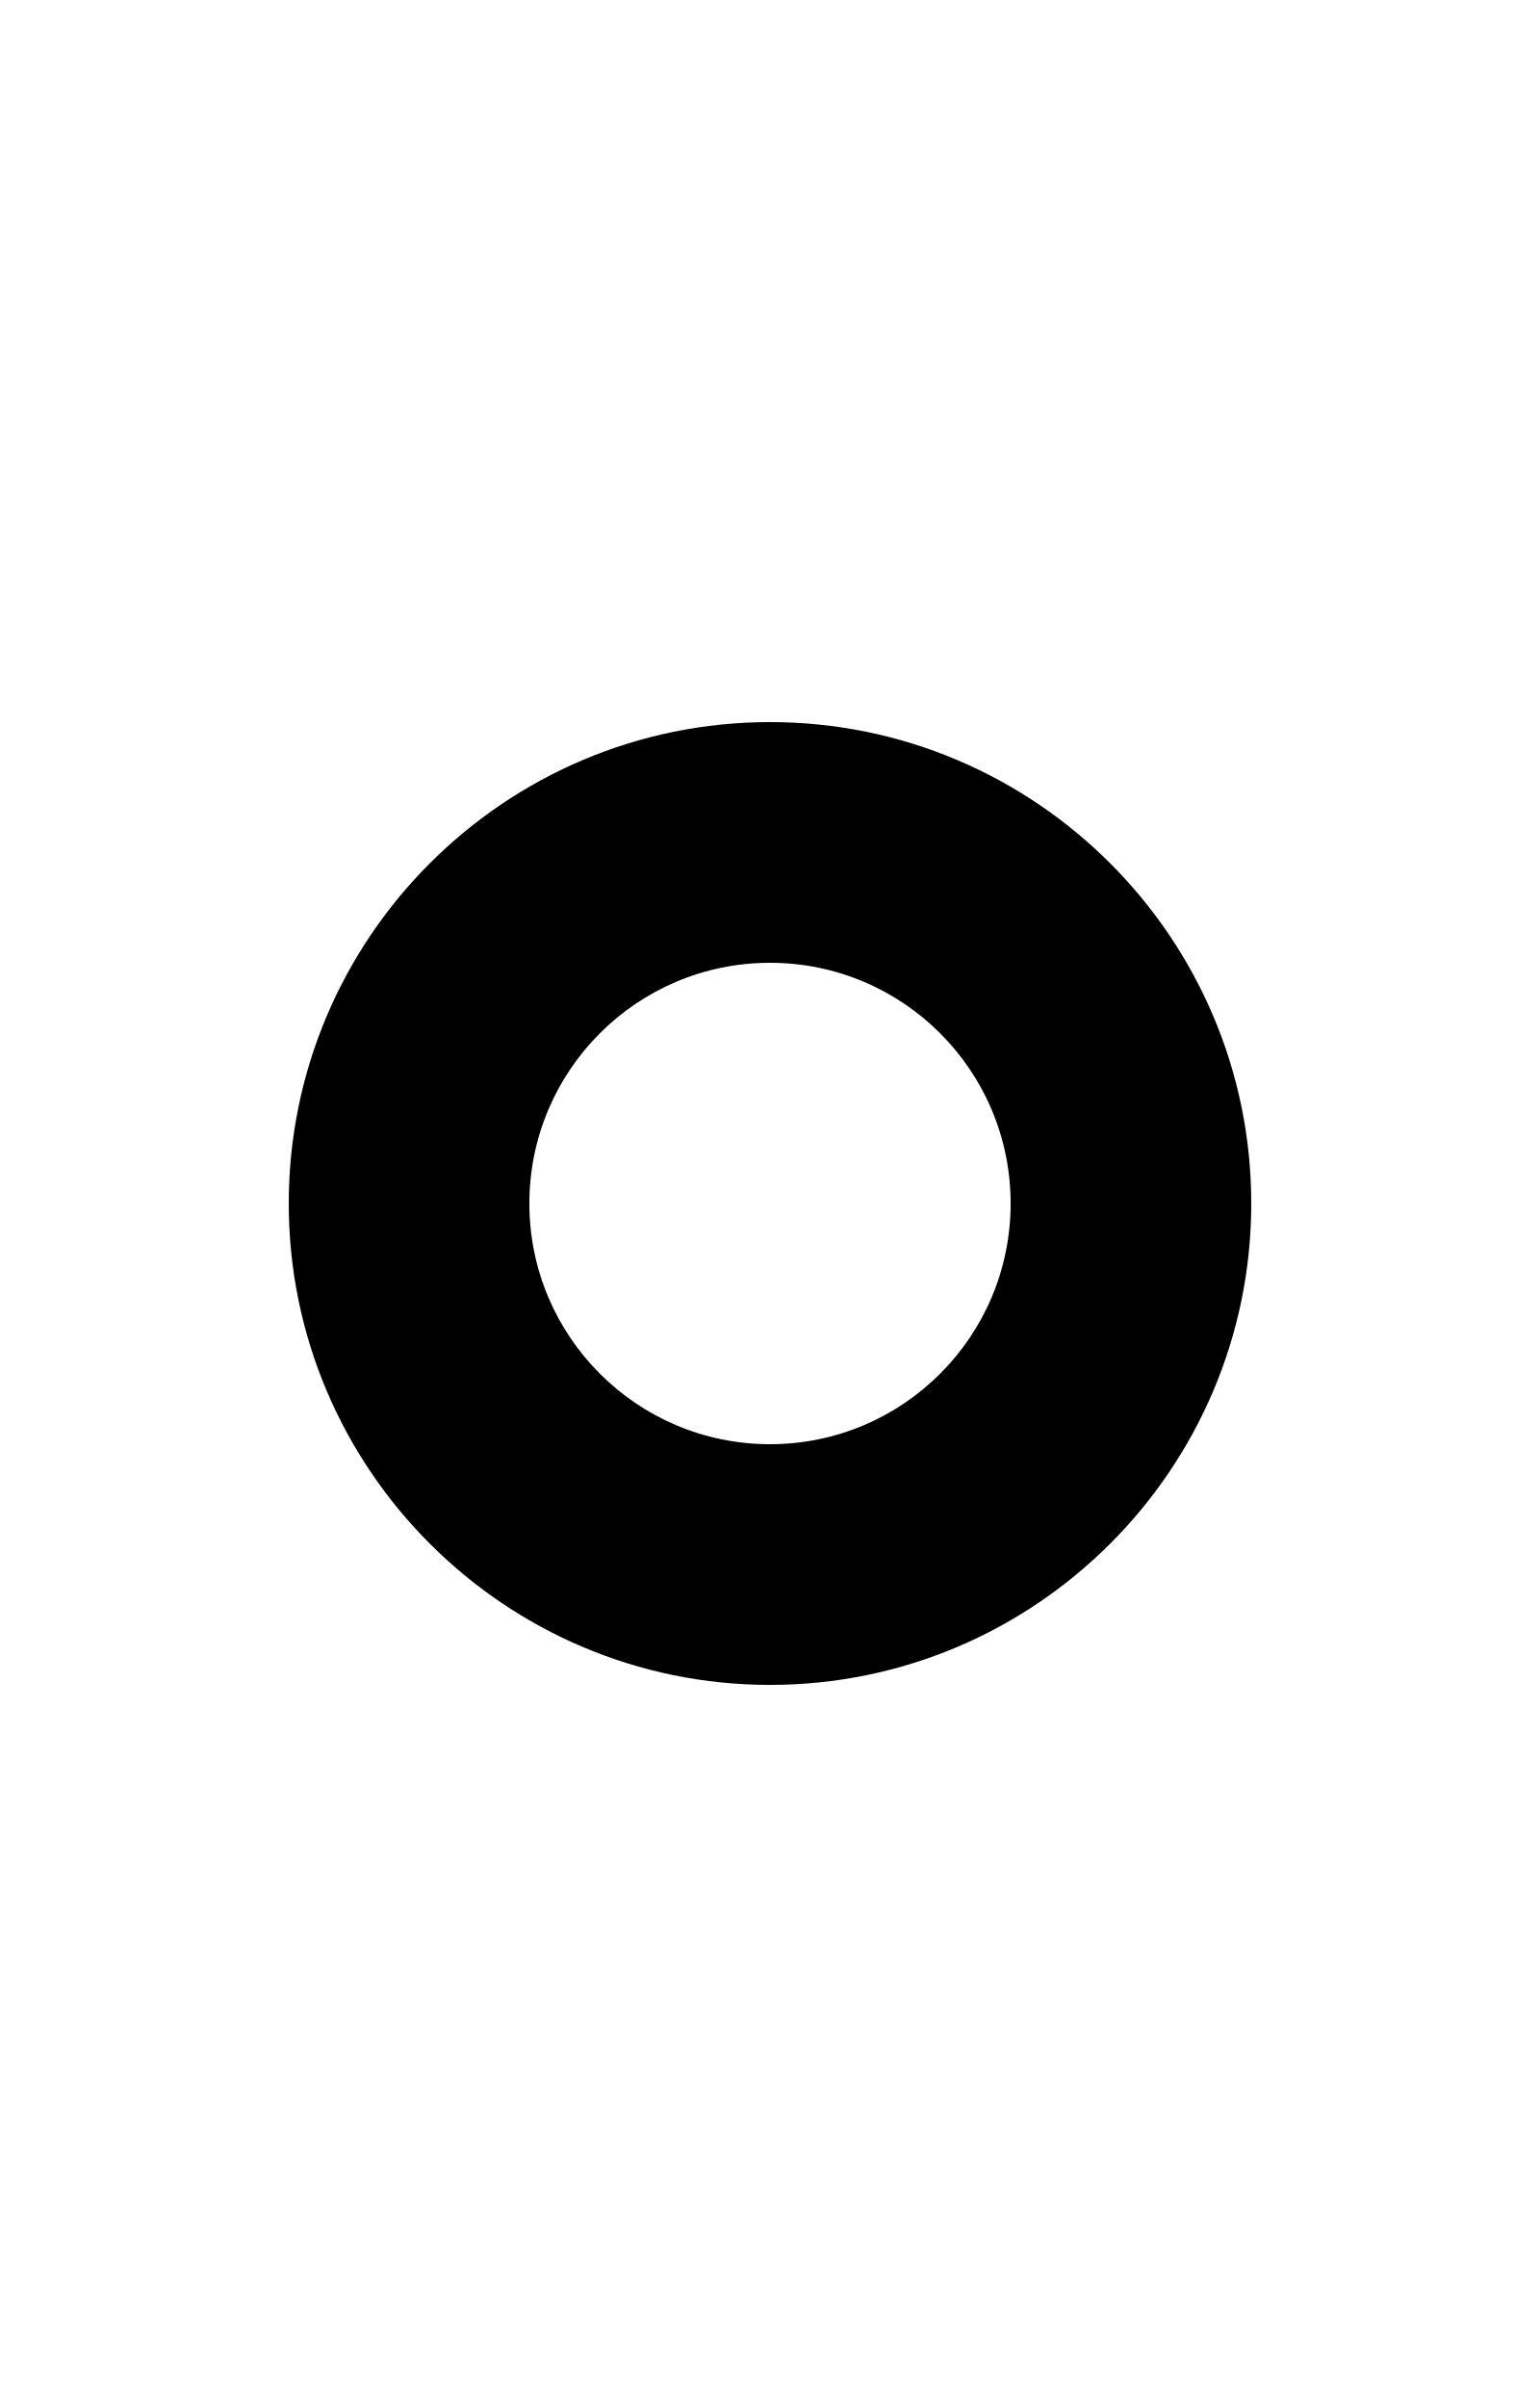
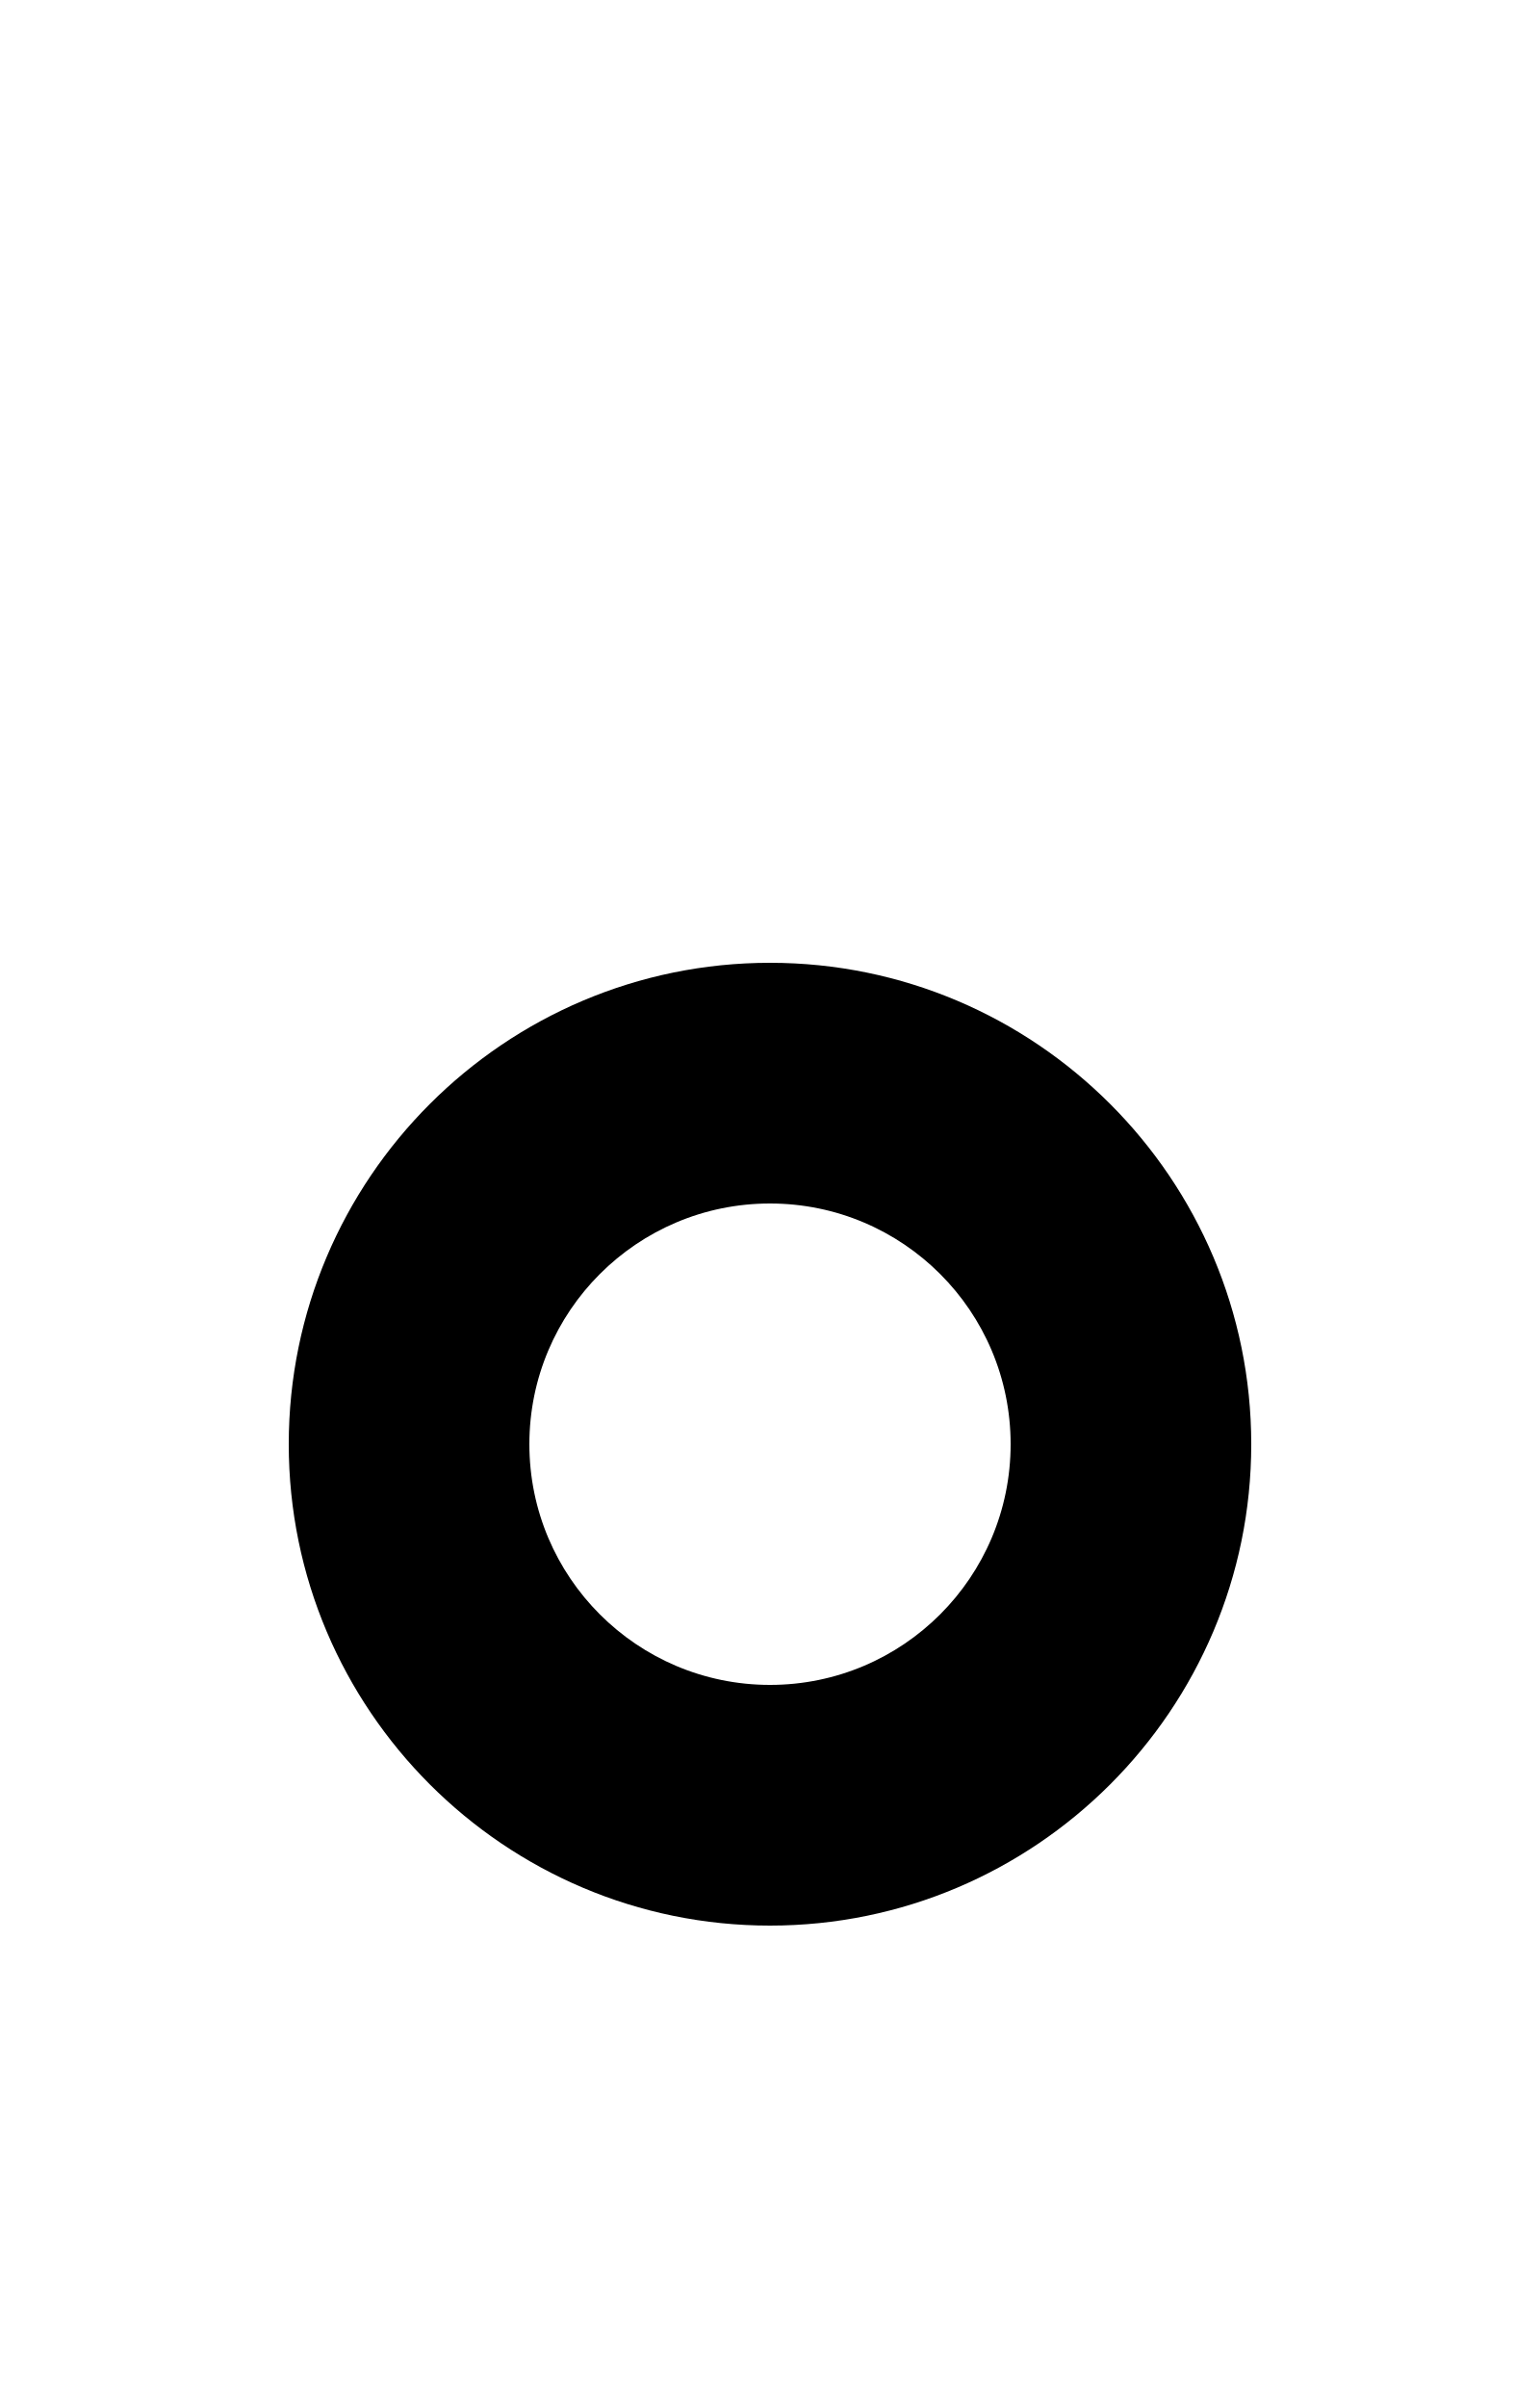
<svg xmlns="http://www.w3.org/2000/svg" version="1.1" x="0px" y="0px" width="64px" height="100px" viewBox="0 0 64 100" enable-background="new 0 0 64 100" xml:space="preserve">
  <g id="Layer_3" display="none">
</g>
  <g id="Your_Icon">
-     <path d="M32,40c5.523,0,10,4.477,10,10s-4.477,10-10,10c-5.521,0-10-4.477-10-10S26.479,40,32,40 M32,30c-11.028,0-20,8.972-20,20   s8.972,20,20,20s20-8.972,20-20S43.028,30,32,30L32,30z" />
+     <path d="M32,50c5.523,0,10,4.477,10,10s-4.477,10-10,10c-5.521,0-10-4.477-10-10S26.479,50,32,50 M32,40c-11.028,0-20,8.972-20,20   s8.972,20,20,20s20-8.972,20-20S43.028,40,32,40L32,40z" />
  </g>
  <g id="Layer_4">
</g>
</svg>
